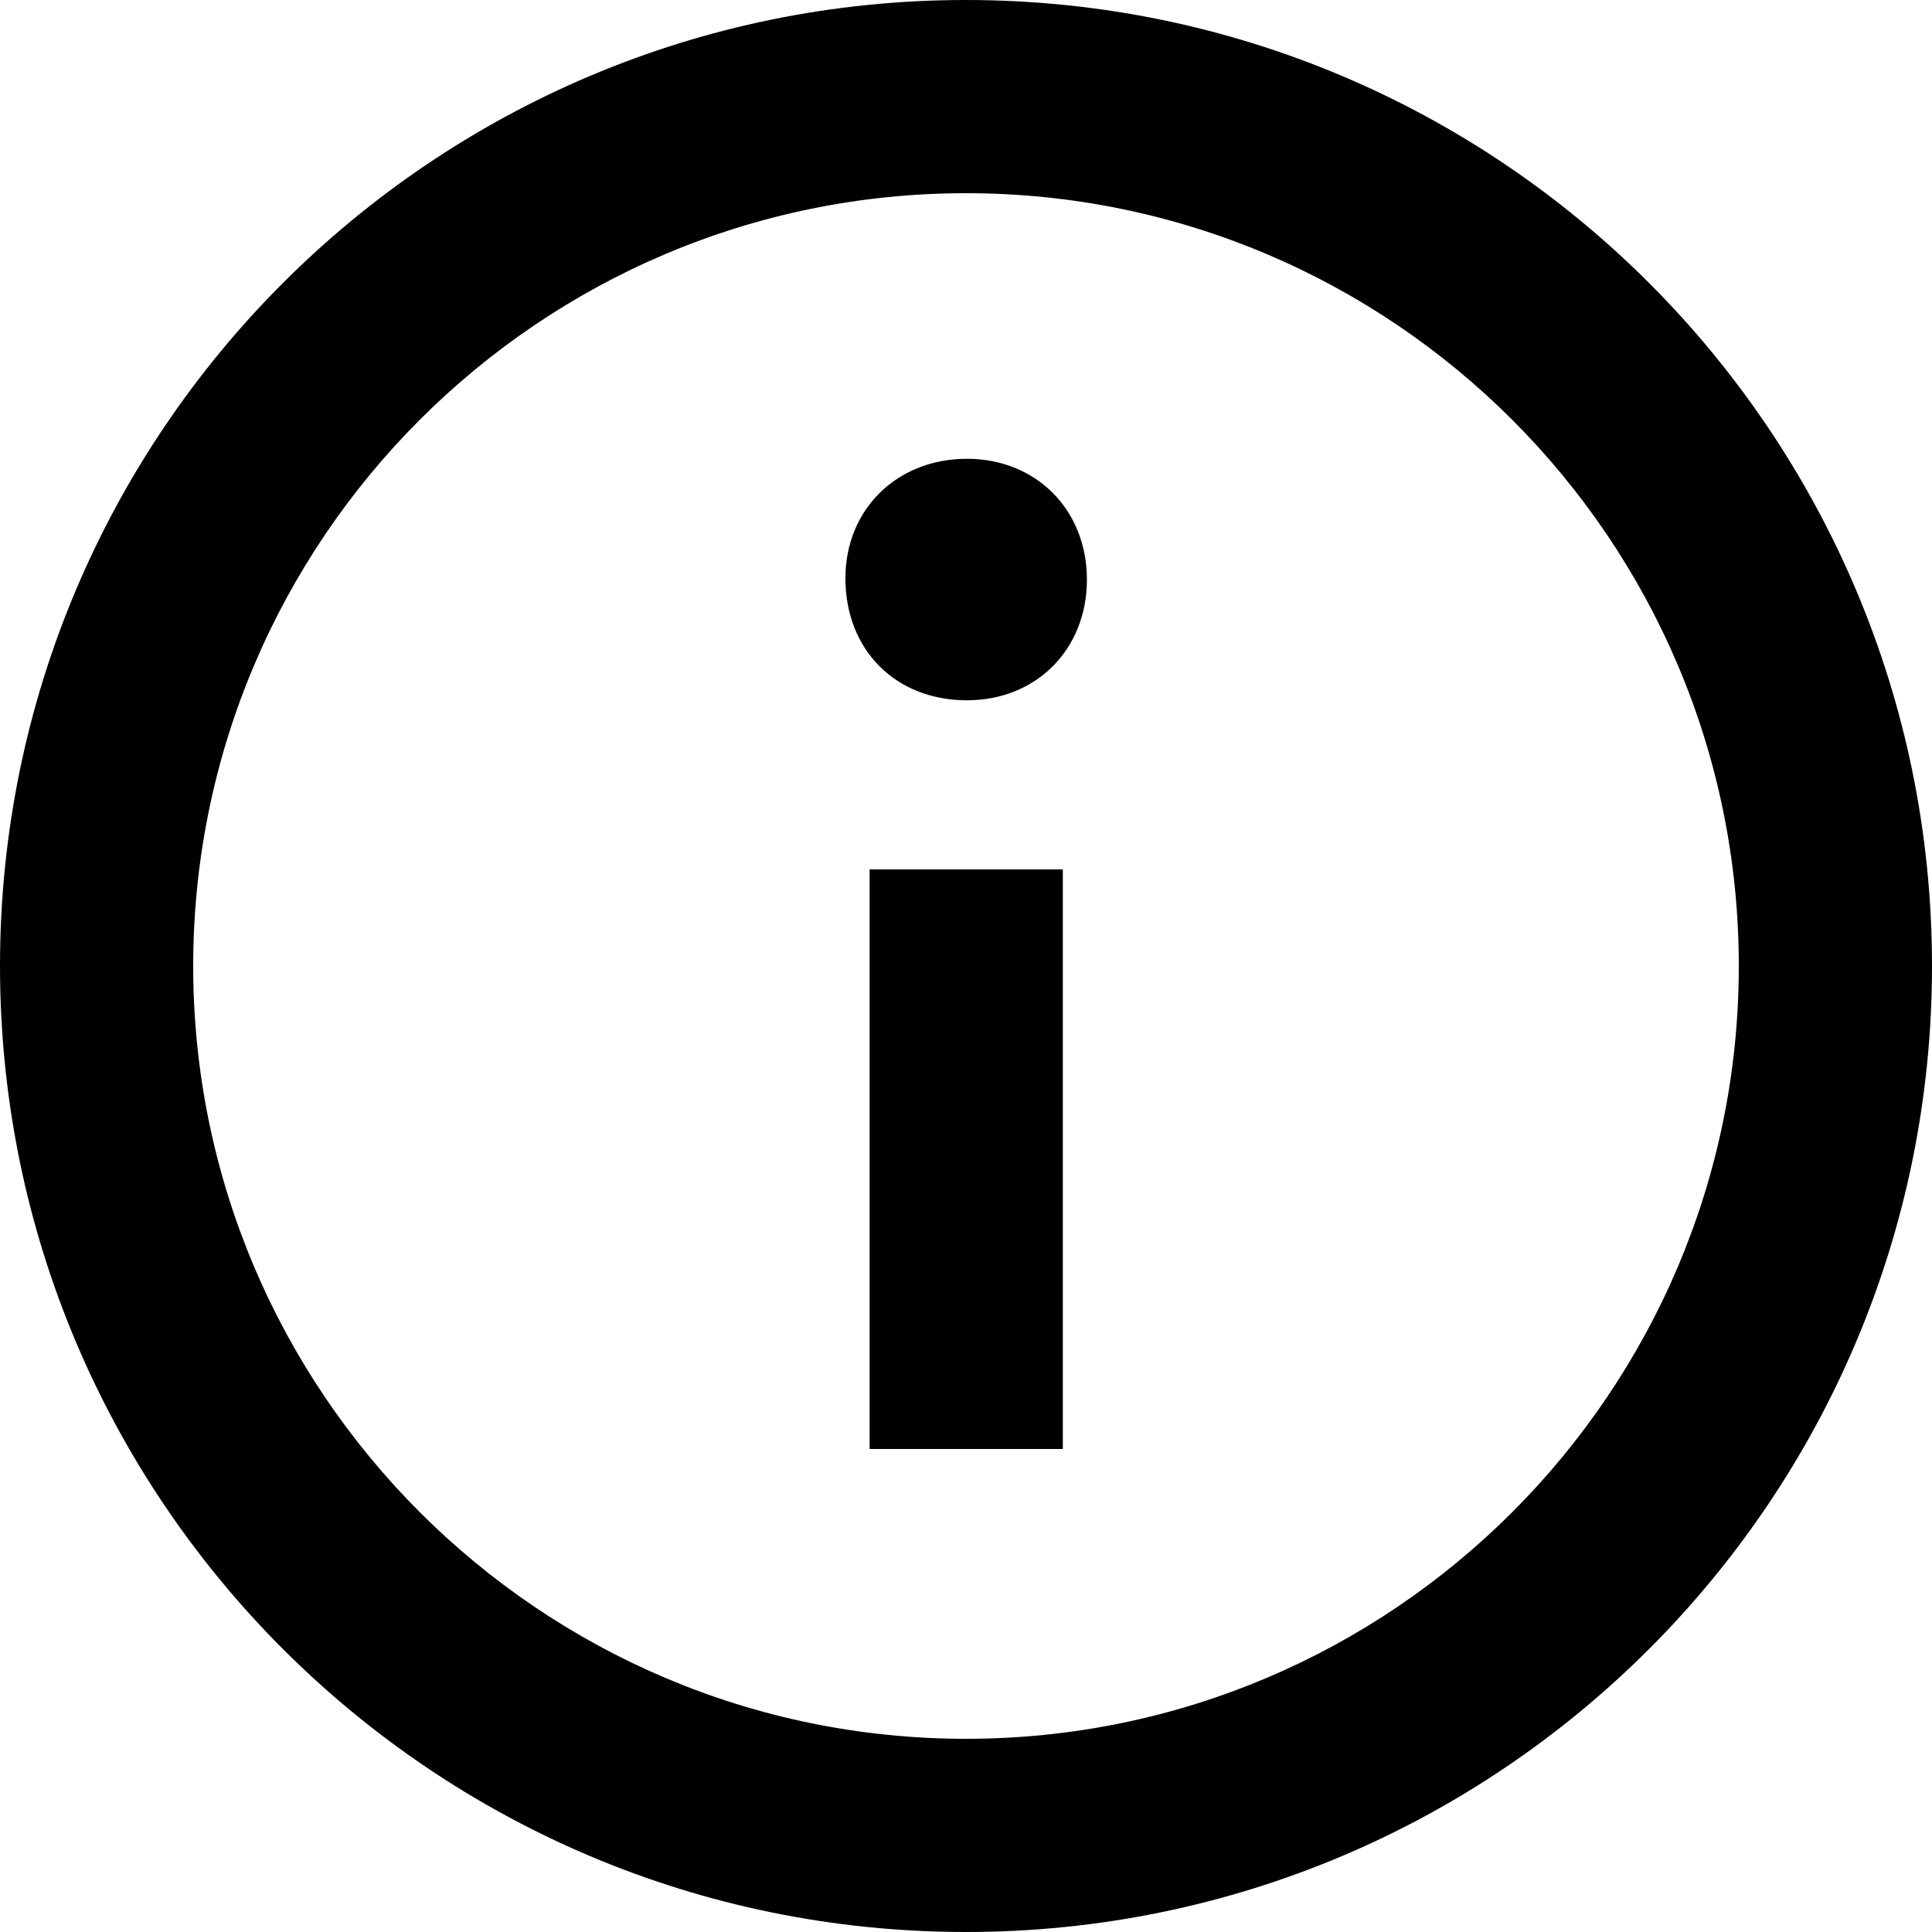
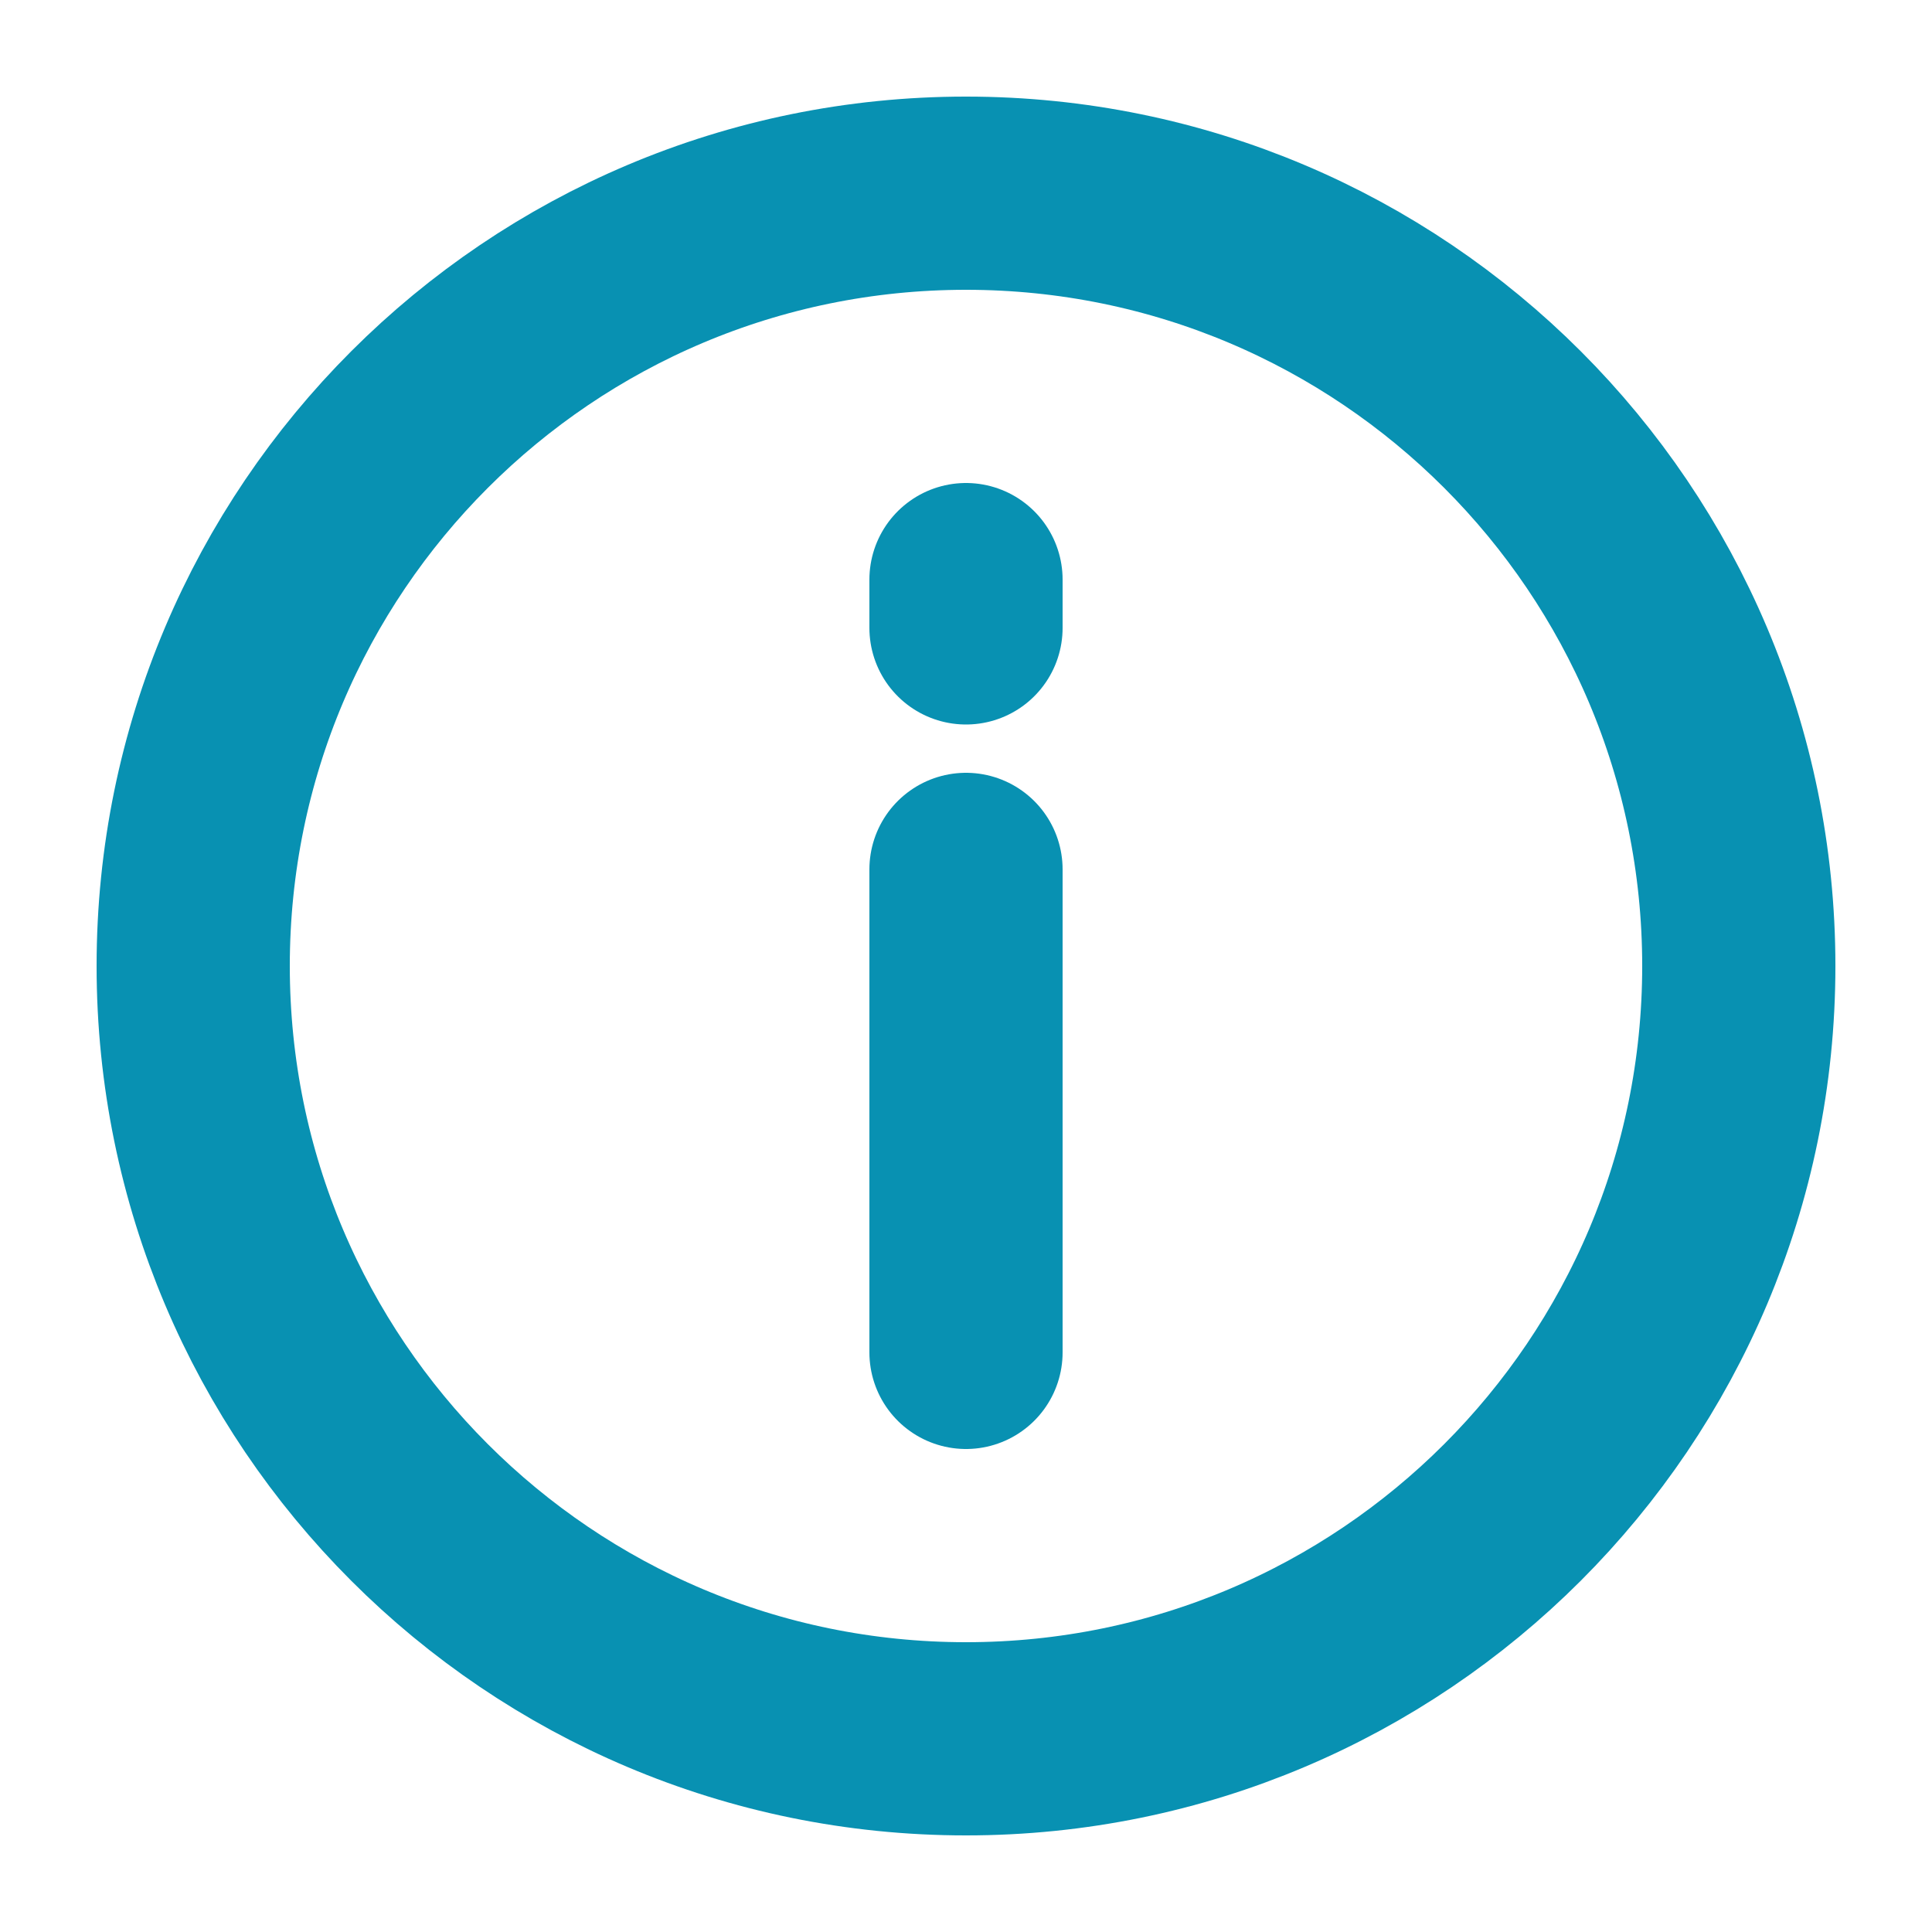
- <svg xmlns="http://www.w3.org/2000/svg" width="17" height="17" viewBox="0 0 17 17" fill="none">
-   <path fill-rule="evenodd" clip-rule="evenodd" d="M8.5 0C3.806 0 0 3.806 0 8.5C0 13.194 3.806 17 8.5 17C13.194 17 17 13.194 17 8.5C17 3.806 13.194 0 8.5 0ZM8.5 15.3C4.75 15.3 1.7 12.249 1.7 8.5C1.7 4.75 4.75 1.7 8.5 1.7C12.25 1.7 15.3 4.75 15.3 8.5C15.3 12.249 12.25 15.3 8.5 15.3ZM9.564 5.1C9.564 5.716 9.116 6.162 8.509 6.162C7.877 6.162 7.439 5.716 7.439 5.088C7.439 4.485 7.889 4.037 8.509 4.037C9.116 4.037 9.564 4.485 9.564 5.1ZM7.652 7.65H9.352V12.75H7.652V7.65Z" fill="black" />
+ <svg xmlns="http://www.w3.org/2000/svg" width="20" height="20" viewBox="0 0 20 20" fill="none">
+   <circle cx="10" cy="10" r="8" stroke="#0891B2" stroke-width="2" />
+   <path d="M10 9V14M10 6V6.5" stroke="#0891B2" stroke-width="2" stroke-linecap="round" />
</svg>
